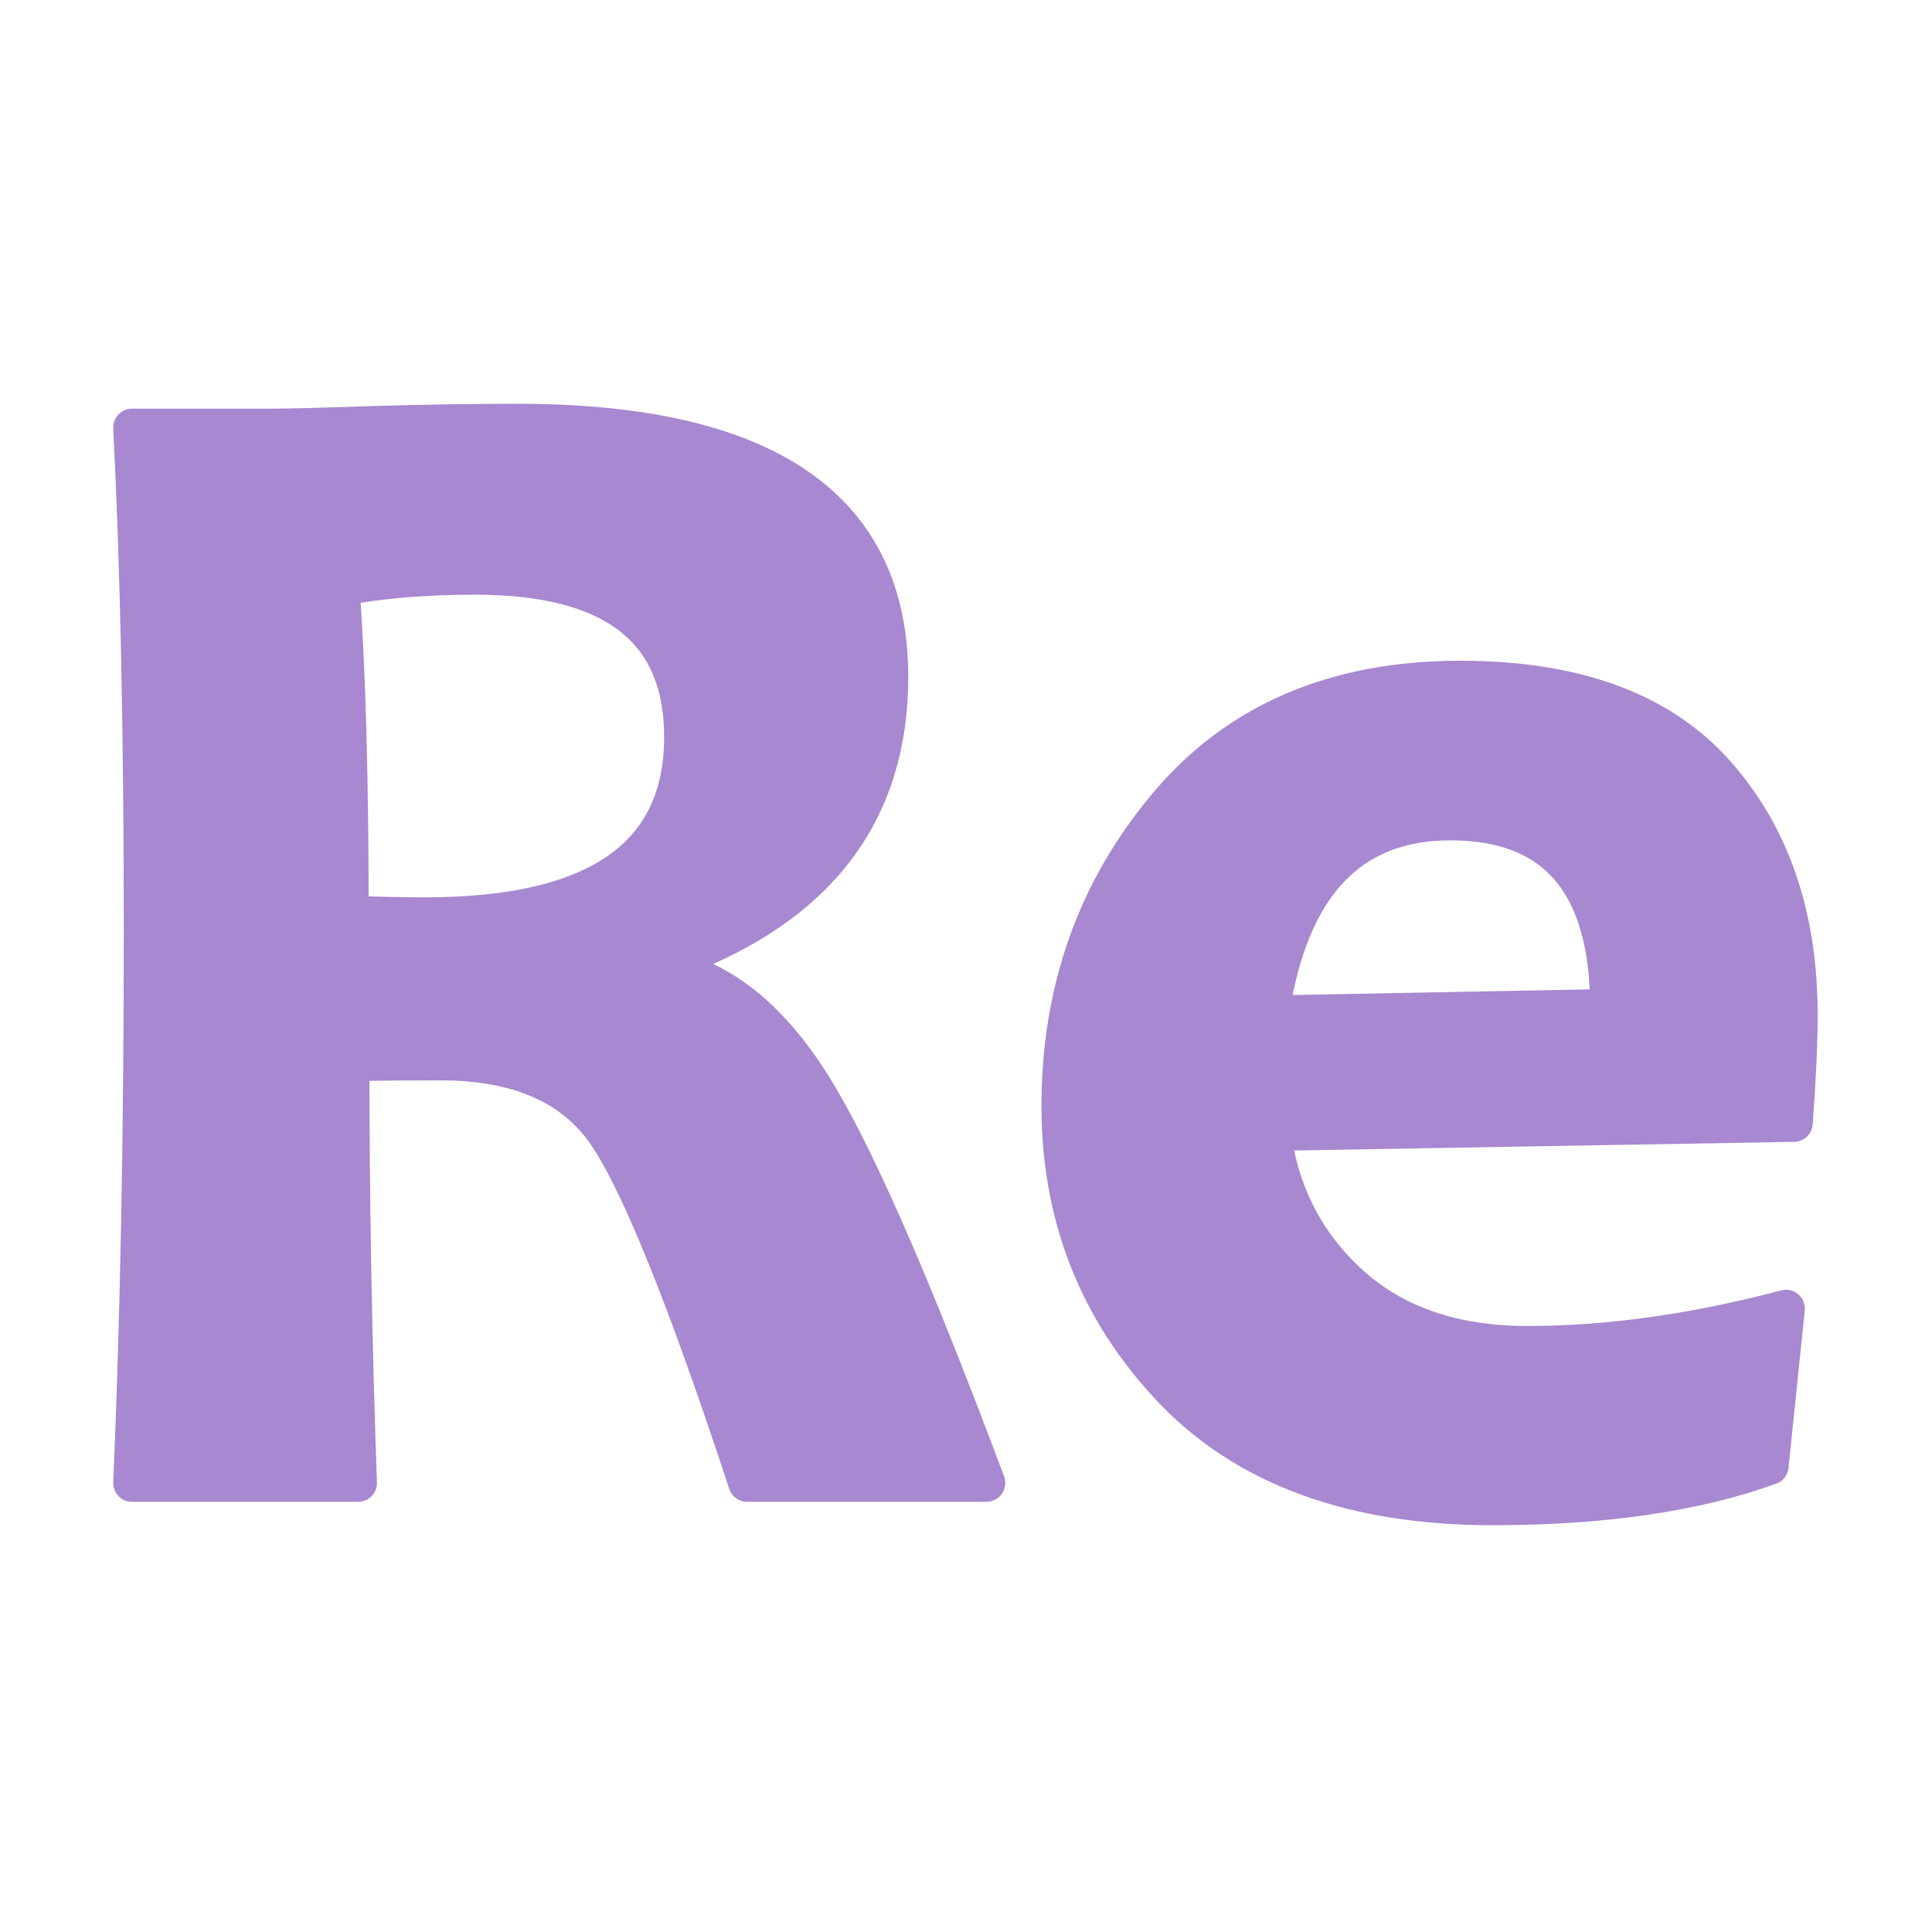
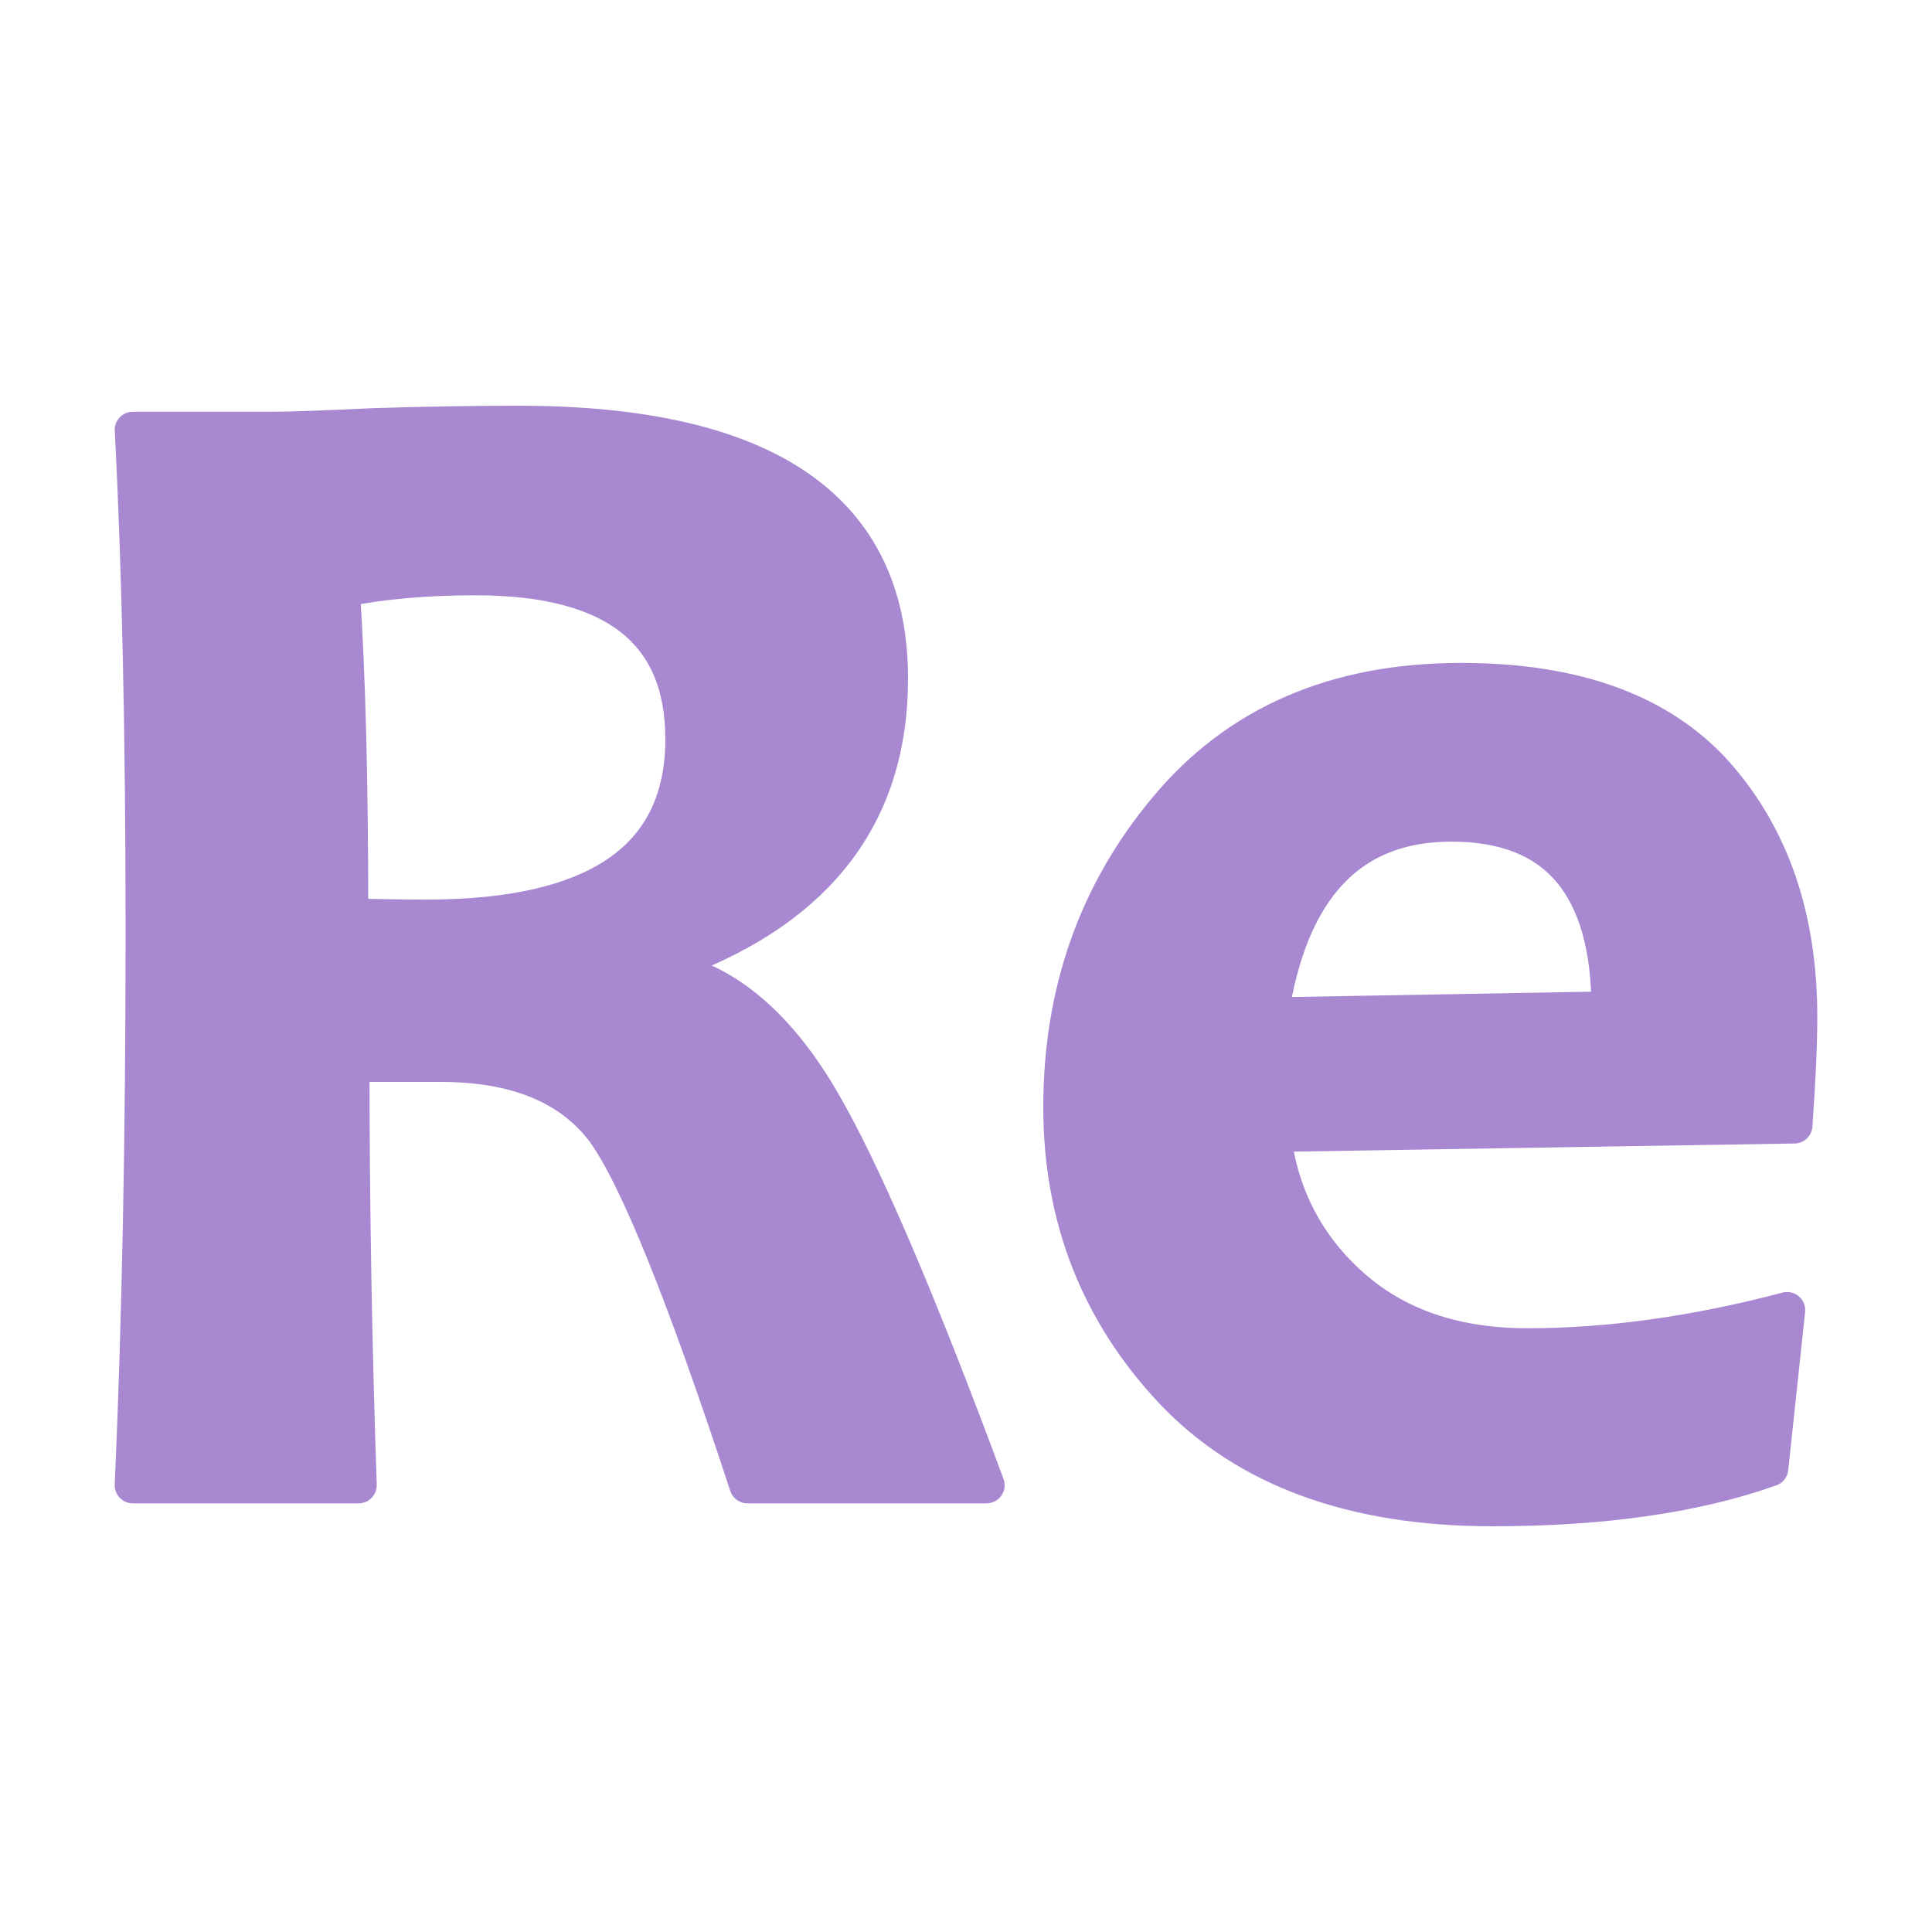
- <svg xmlns="http://www.w3.org/2000/svg" viewBox="0 0 512 512">
-   <g fill="#A888D0" stroke="#A888D0" stroke-width="10" stroke-linecap="round" stroke-linejoin="round">
-     <path d="m 261.4,393 h -63.4 q -25,-76 -38.3,-93.9 q -13.3,-17.8 -43,-17.8 q -12.4,0 -23.8,0.2 q 0,55.2 2,111.5 h -59.9 q 2.8,-64.9 2.8,-146.3 q 0,-78.2 -2.8,-133.4 h 37.2 q 6.4,0 26.8,-0.7 q 20.6,-0.6 38,-0.6 q 98.7,0 98.7,67.4 q 0,53.5 -56.3,74.6 q -3,1.6 0,3.2 q 21.7,6 38,34 q 16.3,27.7 44,101.8 z m -80.4,-197.7 q 0,-42.7 -55,-42.7 q -20.2,0 -35.7,3 q 2.4,33.3 2.4,86.8 q 11.8,0.4 20,0.4 q 68.3,0 68.3,-47.5 z" />
-     <path d="m 476.7,269 q 0,11 -1.3,28.6l -138.3,2.4 q 3,24.2 20.8,40.4 q 17.8,16 46.8,16 q 32.3,0 68.6,-9.6l -4.3,41.7 q -29.7,10.7 -73.5,10.7 q -55.4,0 -85,-31.1 q -29.5,-31.2 -29.5,-75 q 0,-45.8 28,-79.3 q 28,-33.7 78,-33.7 q 45.5,0 67.6,24.7 q 22.1,24.7 22.1,64.2 z m -50.3,-1.9 q 0,-49.4 -42,-49.4 q -40.2,0 -47.8,51.1 z" />
+ <svg xmlns="http://www.w3.org/2000/svg" version="1.1" viewBox="0 0 16 16">
+   <g fill="#A888D0" stroke="#A888D0" stroke-width="0.3" stroke-linecap="round" stroke-linejoin="round">
+     <path id="R" d="m 8.17,12.3 h -1.98 q -0.78,-2.38 -1.19,-2.94 q -0.42,-0.55 -1.35,-0.55 q -0.39,0 -0.74,0 q 0,1.73 0.06,3.49 h -1.87 q 0.09,-2.03 0.09,-4.58 q 0,-2.44 -0.09,-4.16 h 1.16 q 0.2,0 0.84,-0.03 q 0.64,-0.02 1.19,-0.02 q 3.08,0 3.08,2.11 q 0,1.67 -1.76,2.33 q -0.09,0.05 0,0.1 q 0.68,0.19 1.19,1.06 q 0.51,0.87 1.37,3.19 z m -2.51,-6.18 q 0,-1.34 -1.72,-1.34 q -0.63,0 -1.11,0.1 q 0.07,1.04 0.07,2.71 q 0.37,0.01 0.63,0.01 q 2.13,0 2.13,-1.48 z" />
+     <path id="e" d="m 14.9,8.42 q 0,0.34 -0.04,0.9 l -4.32,0.07 q 0.09,0.76 0.65,1.26 q 0.56,0.5 1.46,0.5 q 1.01,0 2.15,-0.3 l -0.14,1.31 q -0.93,0.33 -2.3,0.33 q -1.73,0 -2.65,-0.97 q -0.92,-0.98 -0.92,-2.35 q 0,-1.43 0.87,-2.47 q 0.88,-1.06 2.44,-1.06 q 1.42,0 2.11,0.77 q 0.69,0.78 0.69,2.01 z m -1.57,-0.06 q 0,-1.54 -1.31,-1.54 q -1.26,0 -1.5,1.59 z" />
  </g>
</svg>
